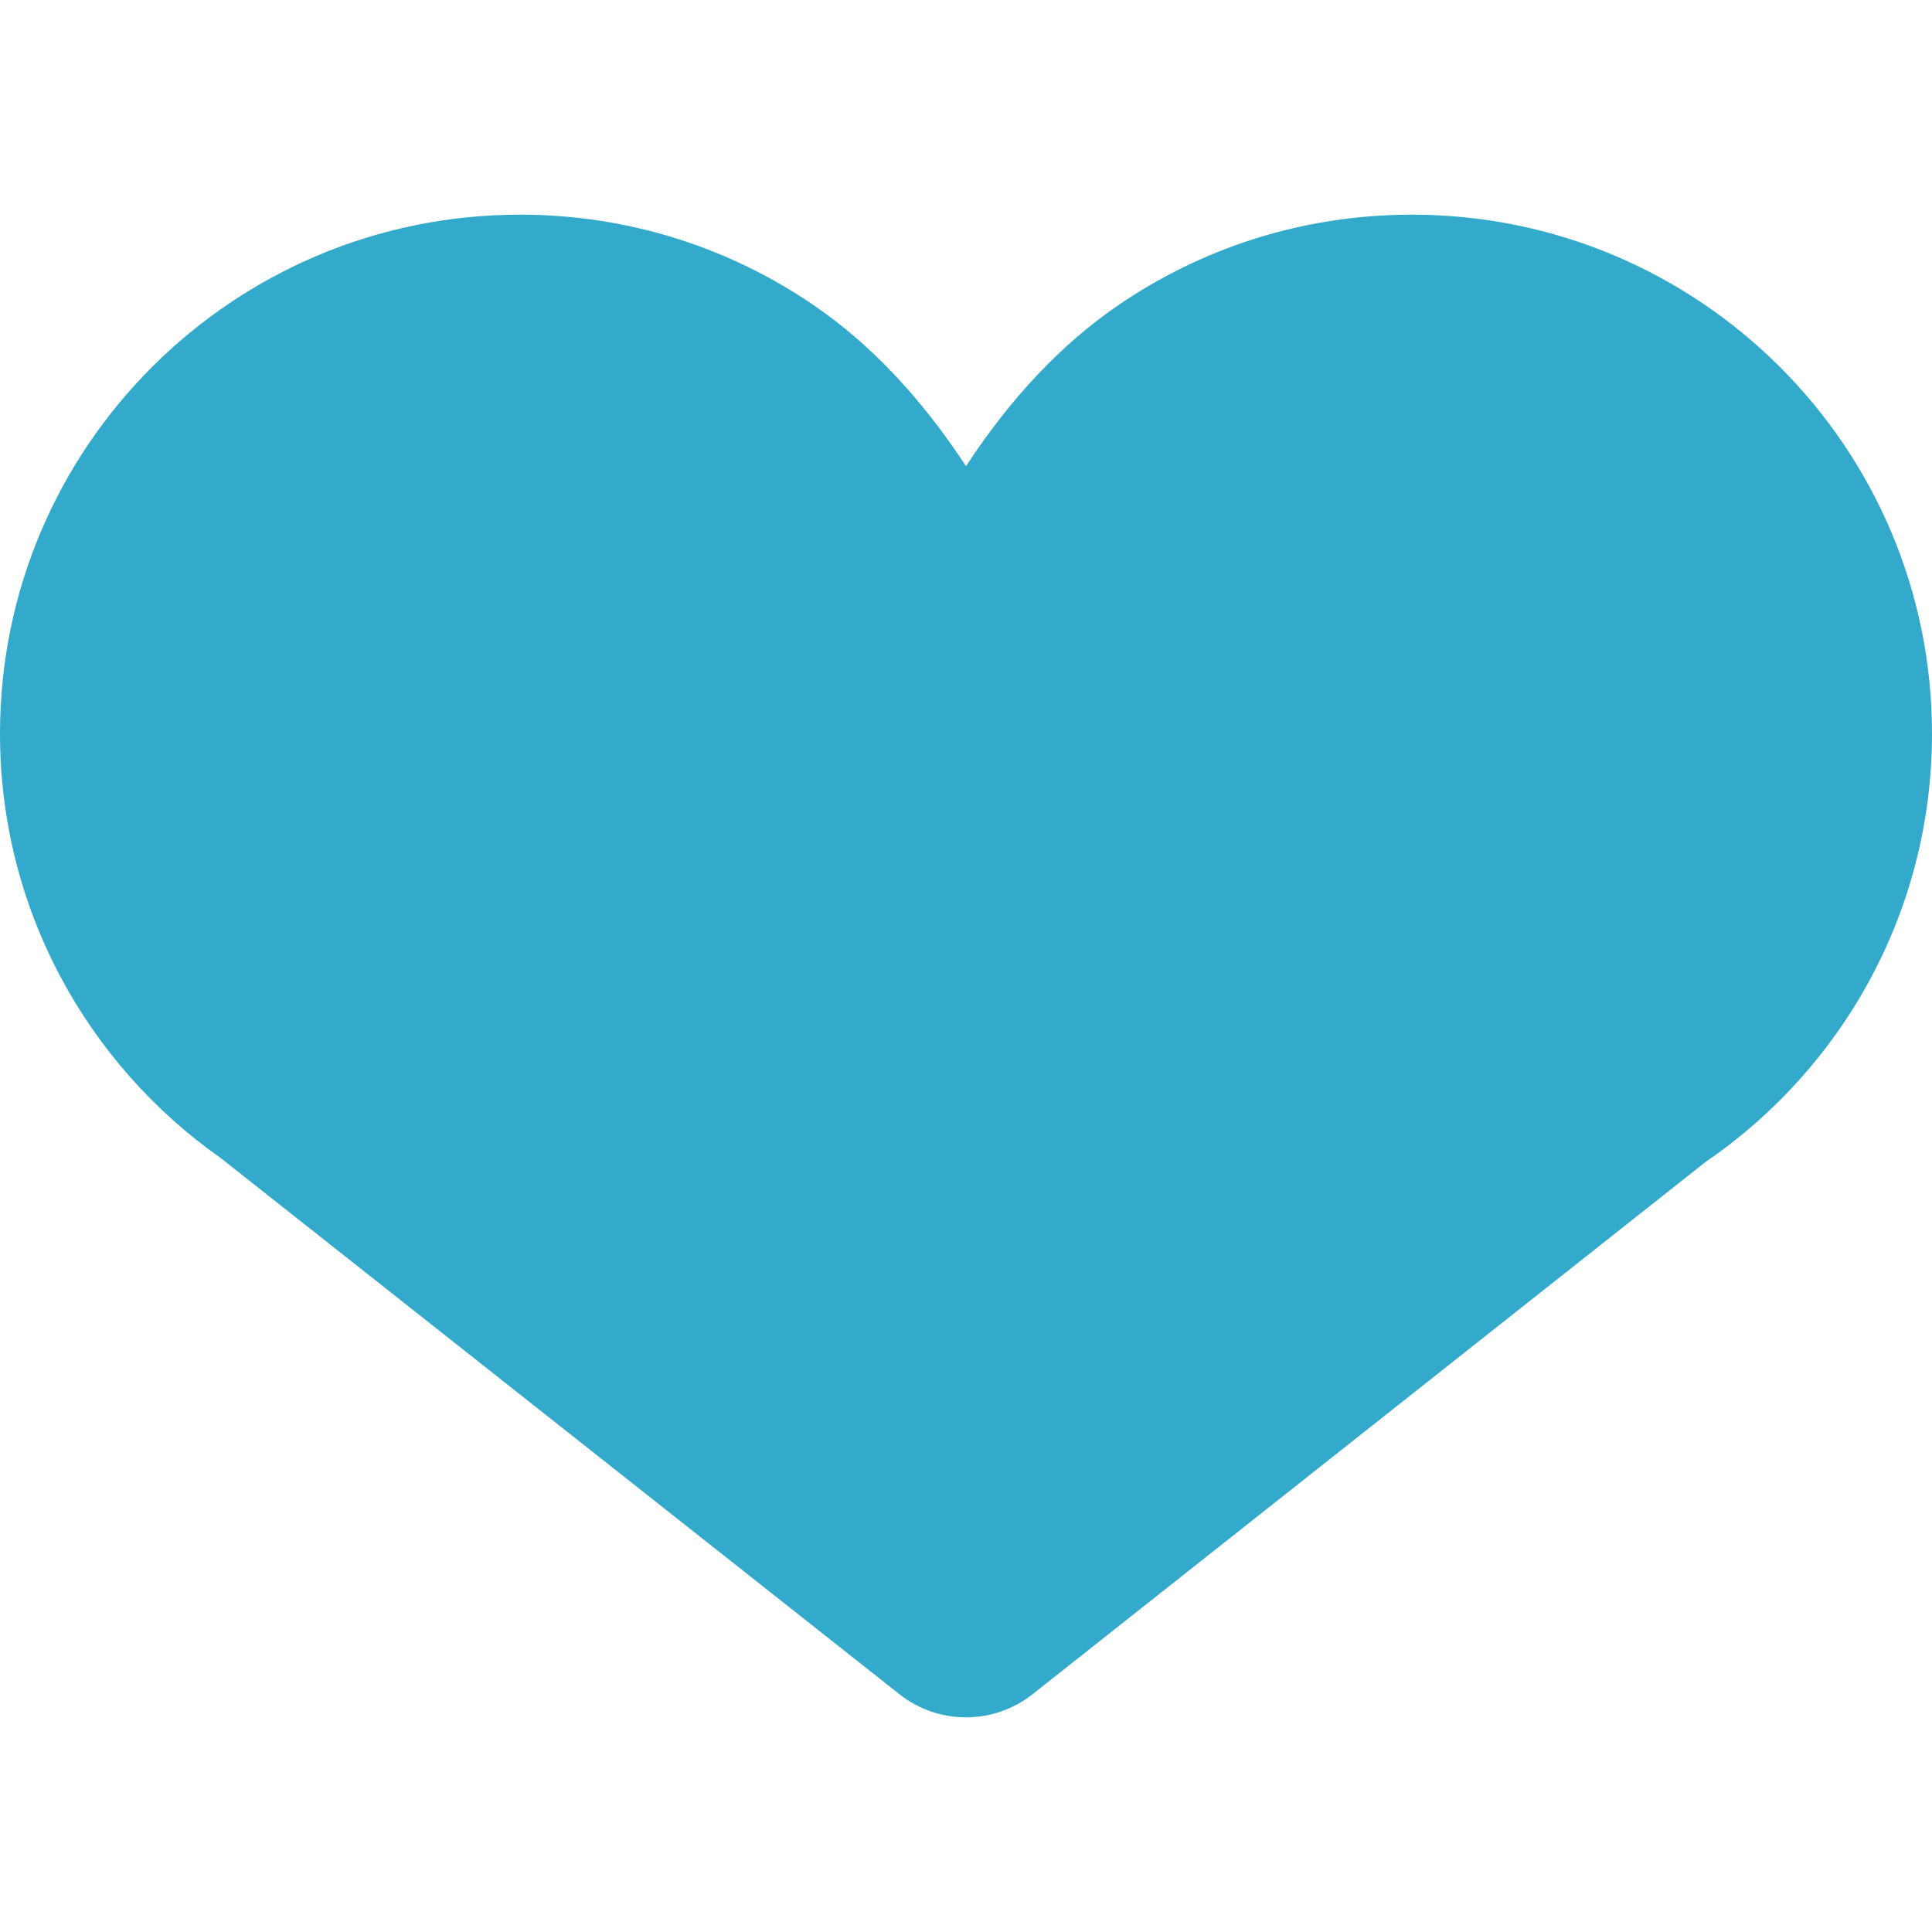
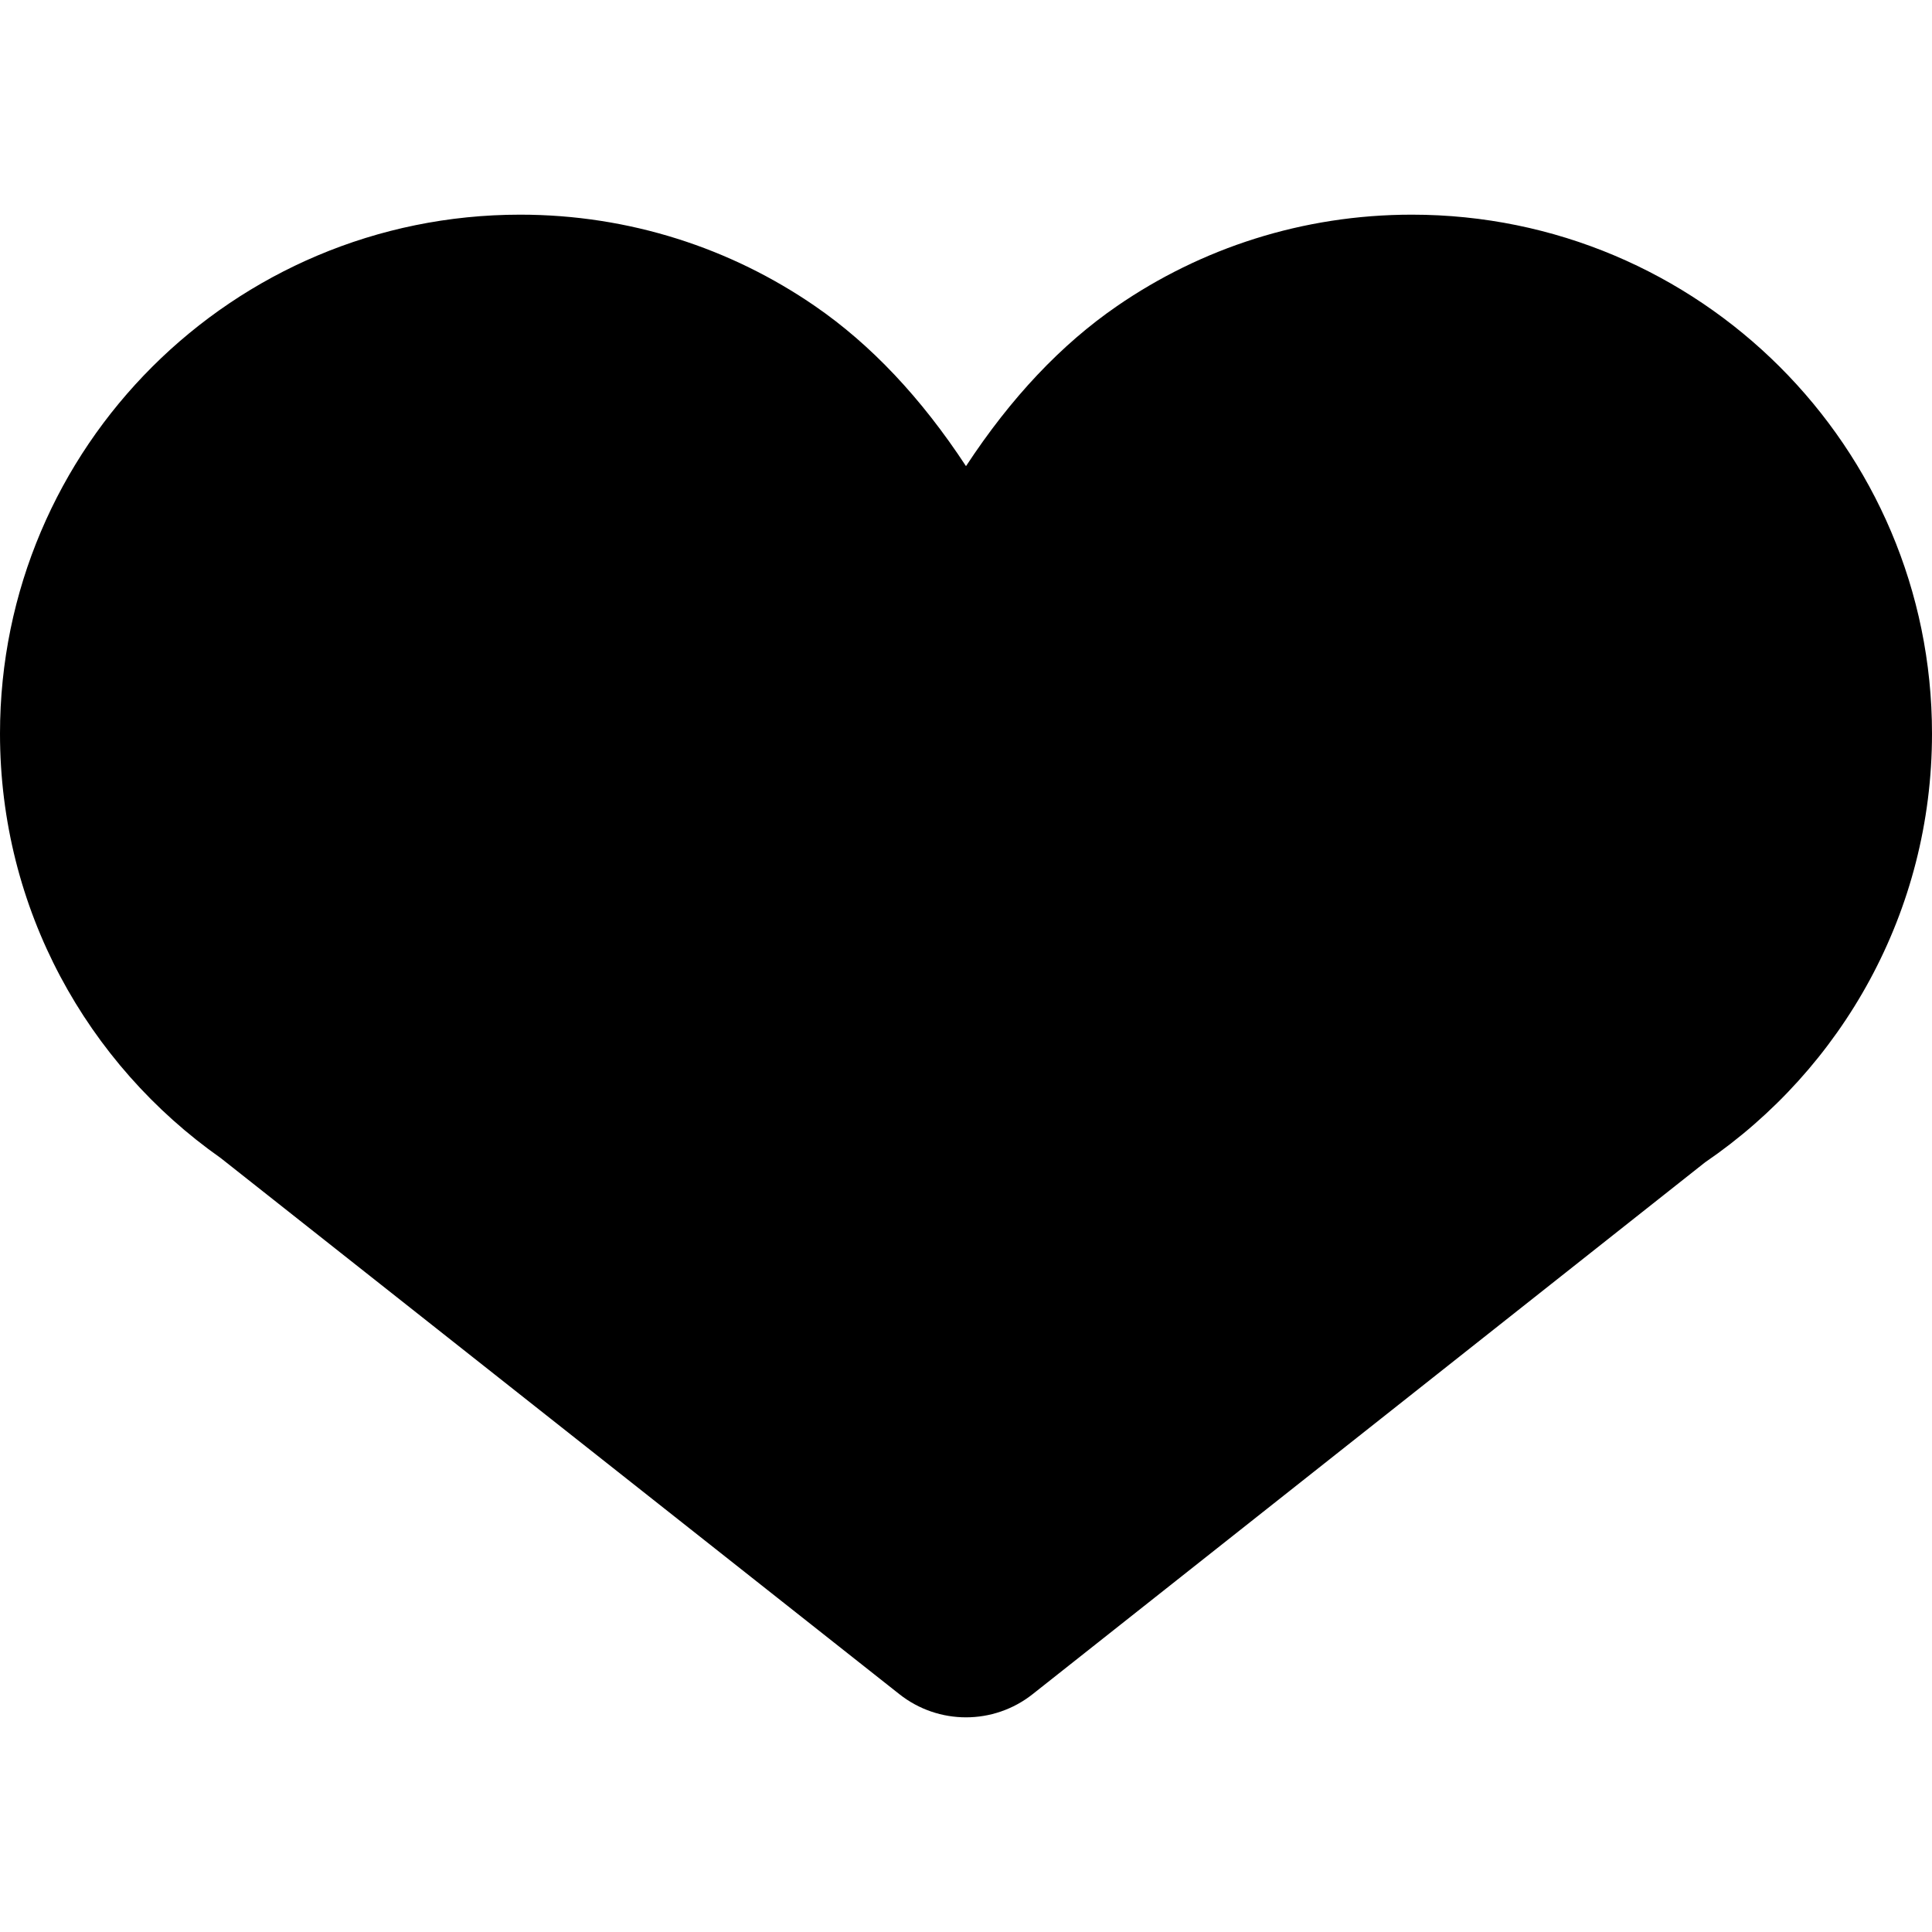
<svg xmlns="http://www.w3.org/2000/svg" width="18" height="18" viewBox="0 0 18 18">
-   <g fill="none" fill-rule="evenodd" stroke="none" stroke-width="1">
-     <path fill="#3AC" d="M9,4.343 C9.418,3.706 9.887,3.209 10.408,2.851 C11.188,2.314 12.134,2 13.154,2 C15.83,2 18,4.165 18,6.835 C18,8.494 17.162,9.958 15.886,10.829 L9.621,15.784 C9.257,16.072 8.743,16.072 8.379,15.784 L2.056,10.789 C0.812,9.914 0,8.469 0,6.835 C0,4.165 2.17,2 4.846,2 C5.866,2 6.812,2.314 7.592,2.851 C8.113,3.209 8.582,3.706 9,4.343 Z" />
-   </g>
+   <path fill="#000" d="M9,4.343 C9.418,3.706 9.887,3.209 10.408,2.851 C11.188,2.314 12.134,2 13.154,2 C15.83,2 18,4.165 18,6.835 C18,8.494 17.162,9.958 15.886,10.829 L9.621,15.784 C9.257,16.072 8.743,16.072 8.379,15.784 L2.056,10.789 C0.812,9.914 0,8.469 0,6.835 C0,4.165 2.17,2 4.846,2 C5.866,2 6.812,2.314 7.592,2.851 C8.113,3.209 8.582,3.706 9,4.343 Z" />
</svg>
